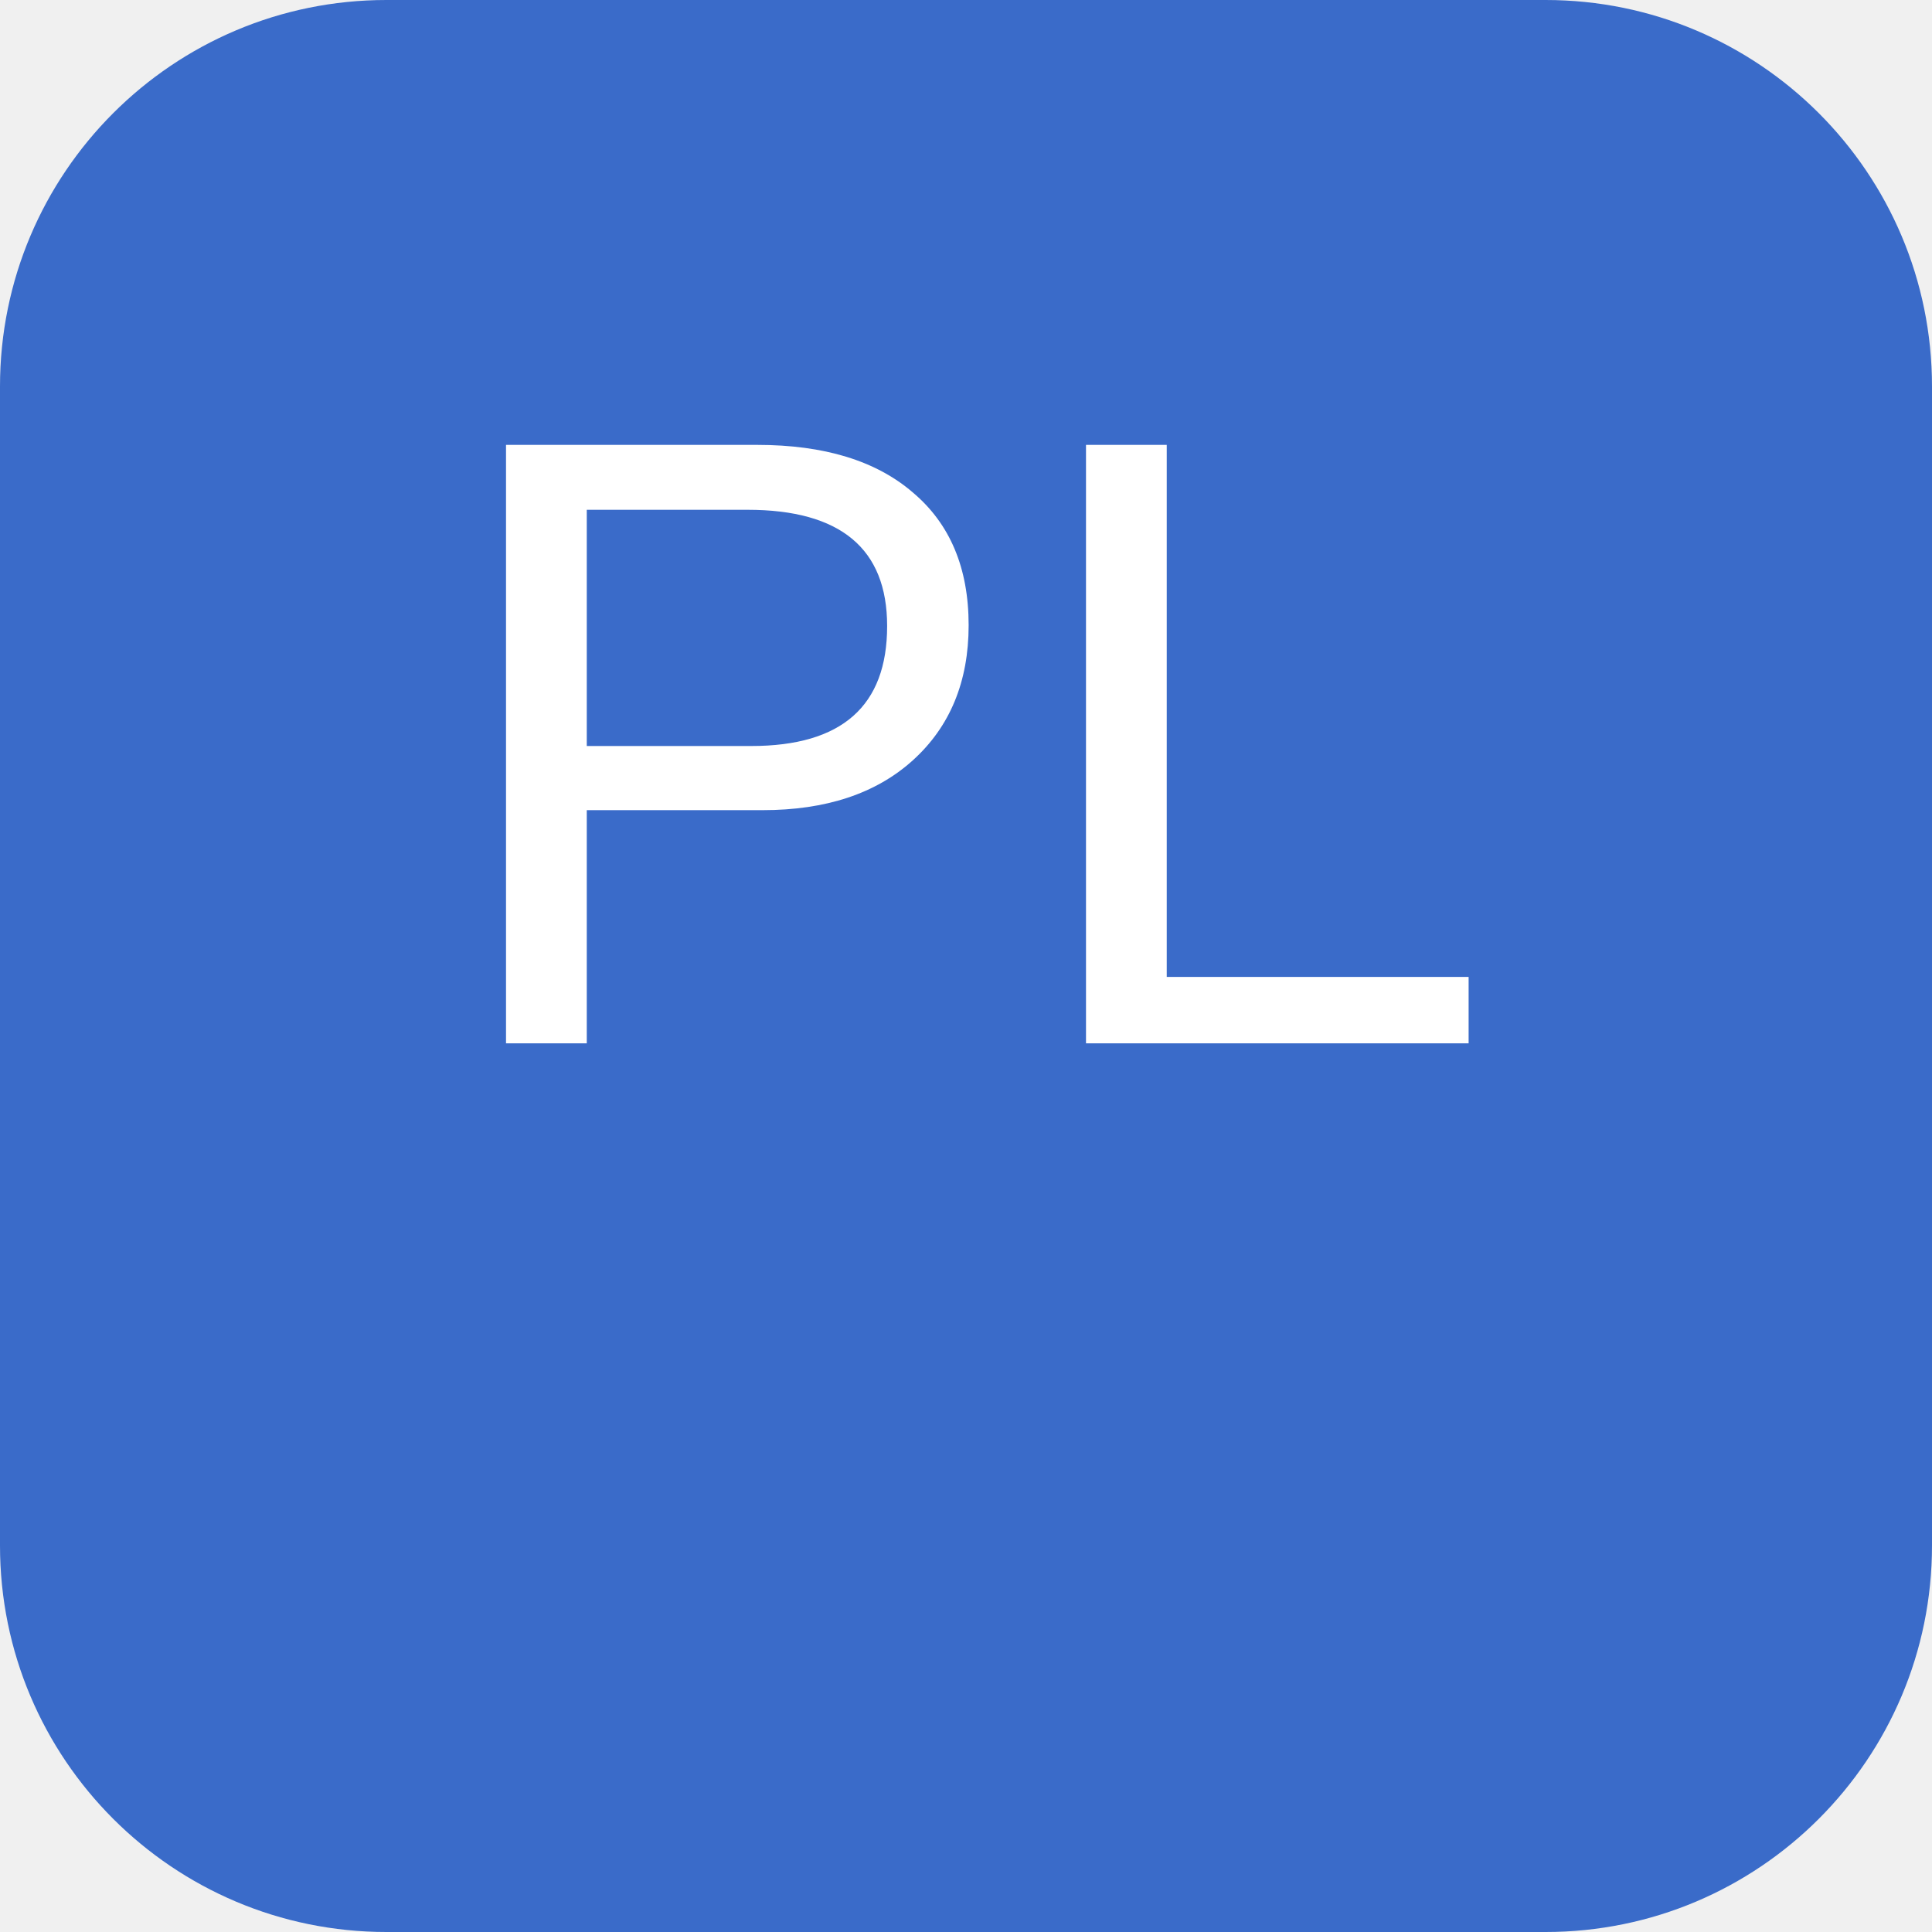
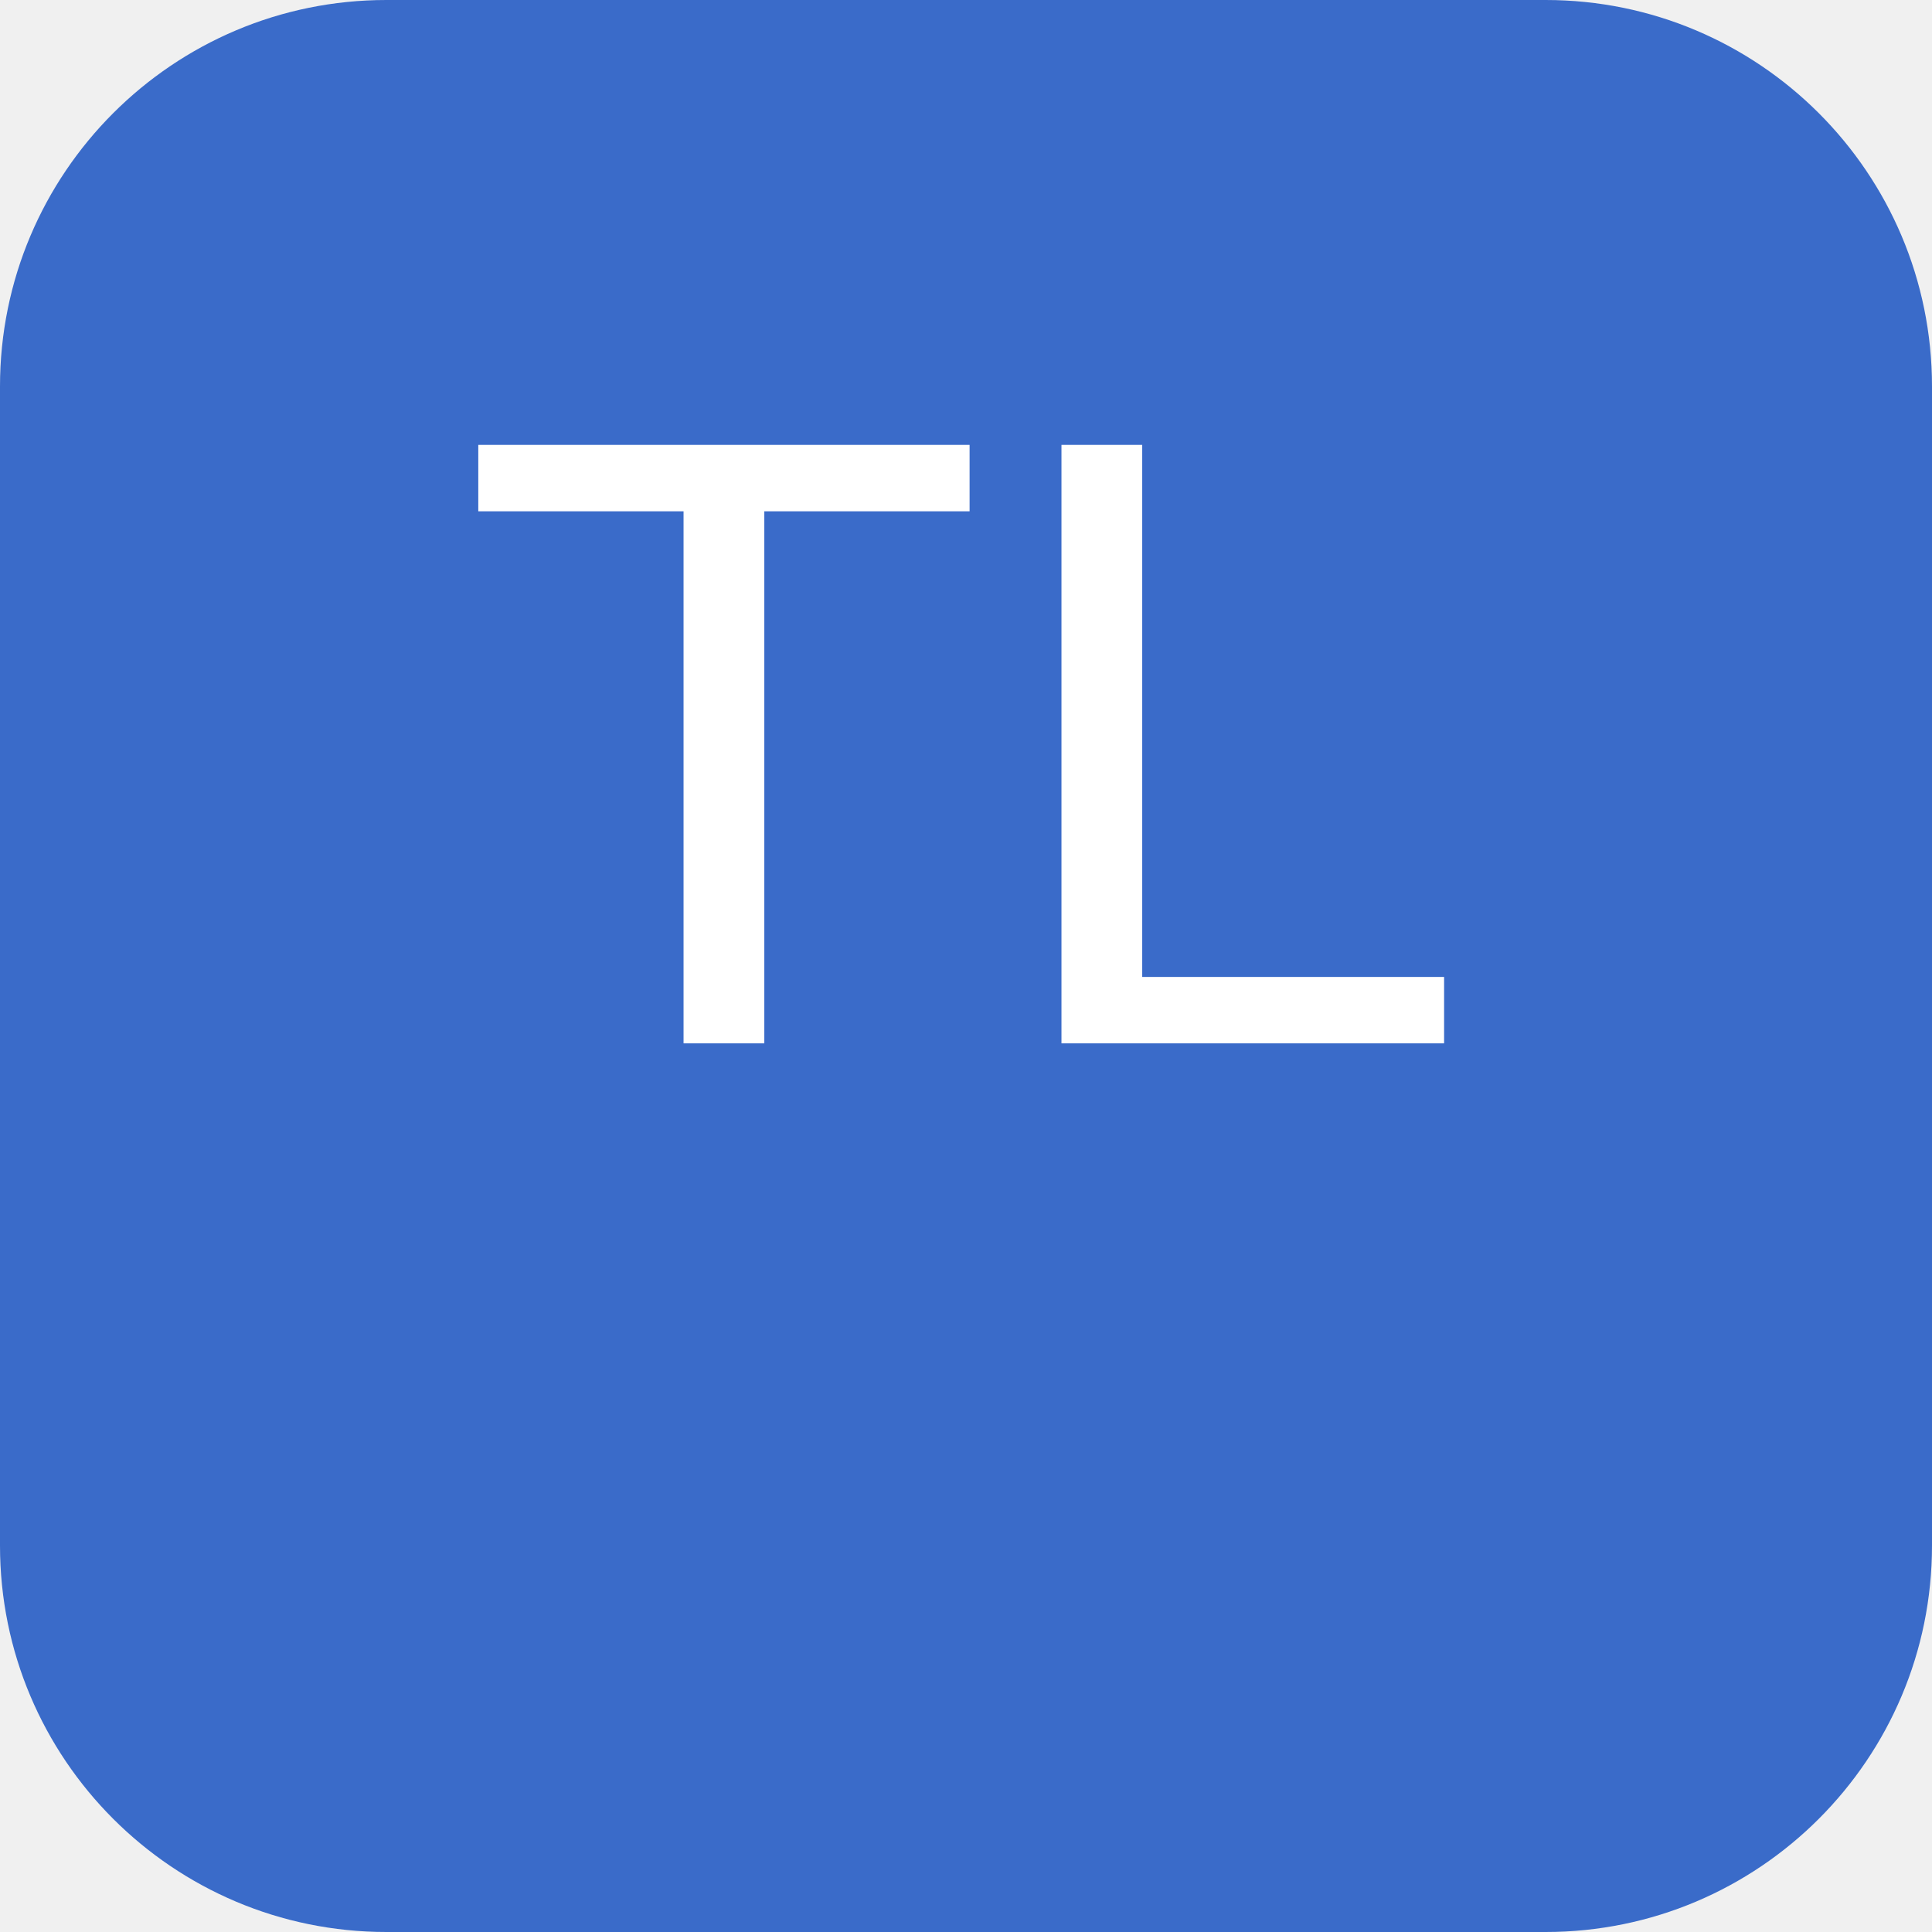
<svg xmlns="http://www.w3.org/2000/svg" width="40" height="40" viewBox="0 0 40 40">
  <rect width="40" height="40" rx="8" fill="#3A6BC9" />
-   <text x="50%" y="54%" text-anchor="middle" font-family="Arial, Helvetica, sans-serif" font-size="18" fill="#ffffff">PL</text>
+   <text x="50%" y="54%" text-anchor="middle" font-family="Arial, Helvetica, sans-serif" font-size="18" fill="#ffffff">TL</text>
</svg>
